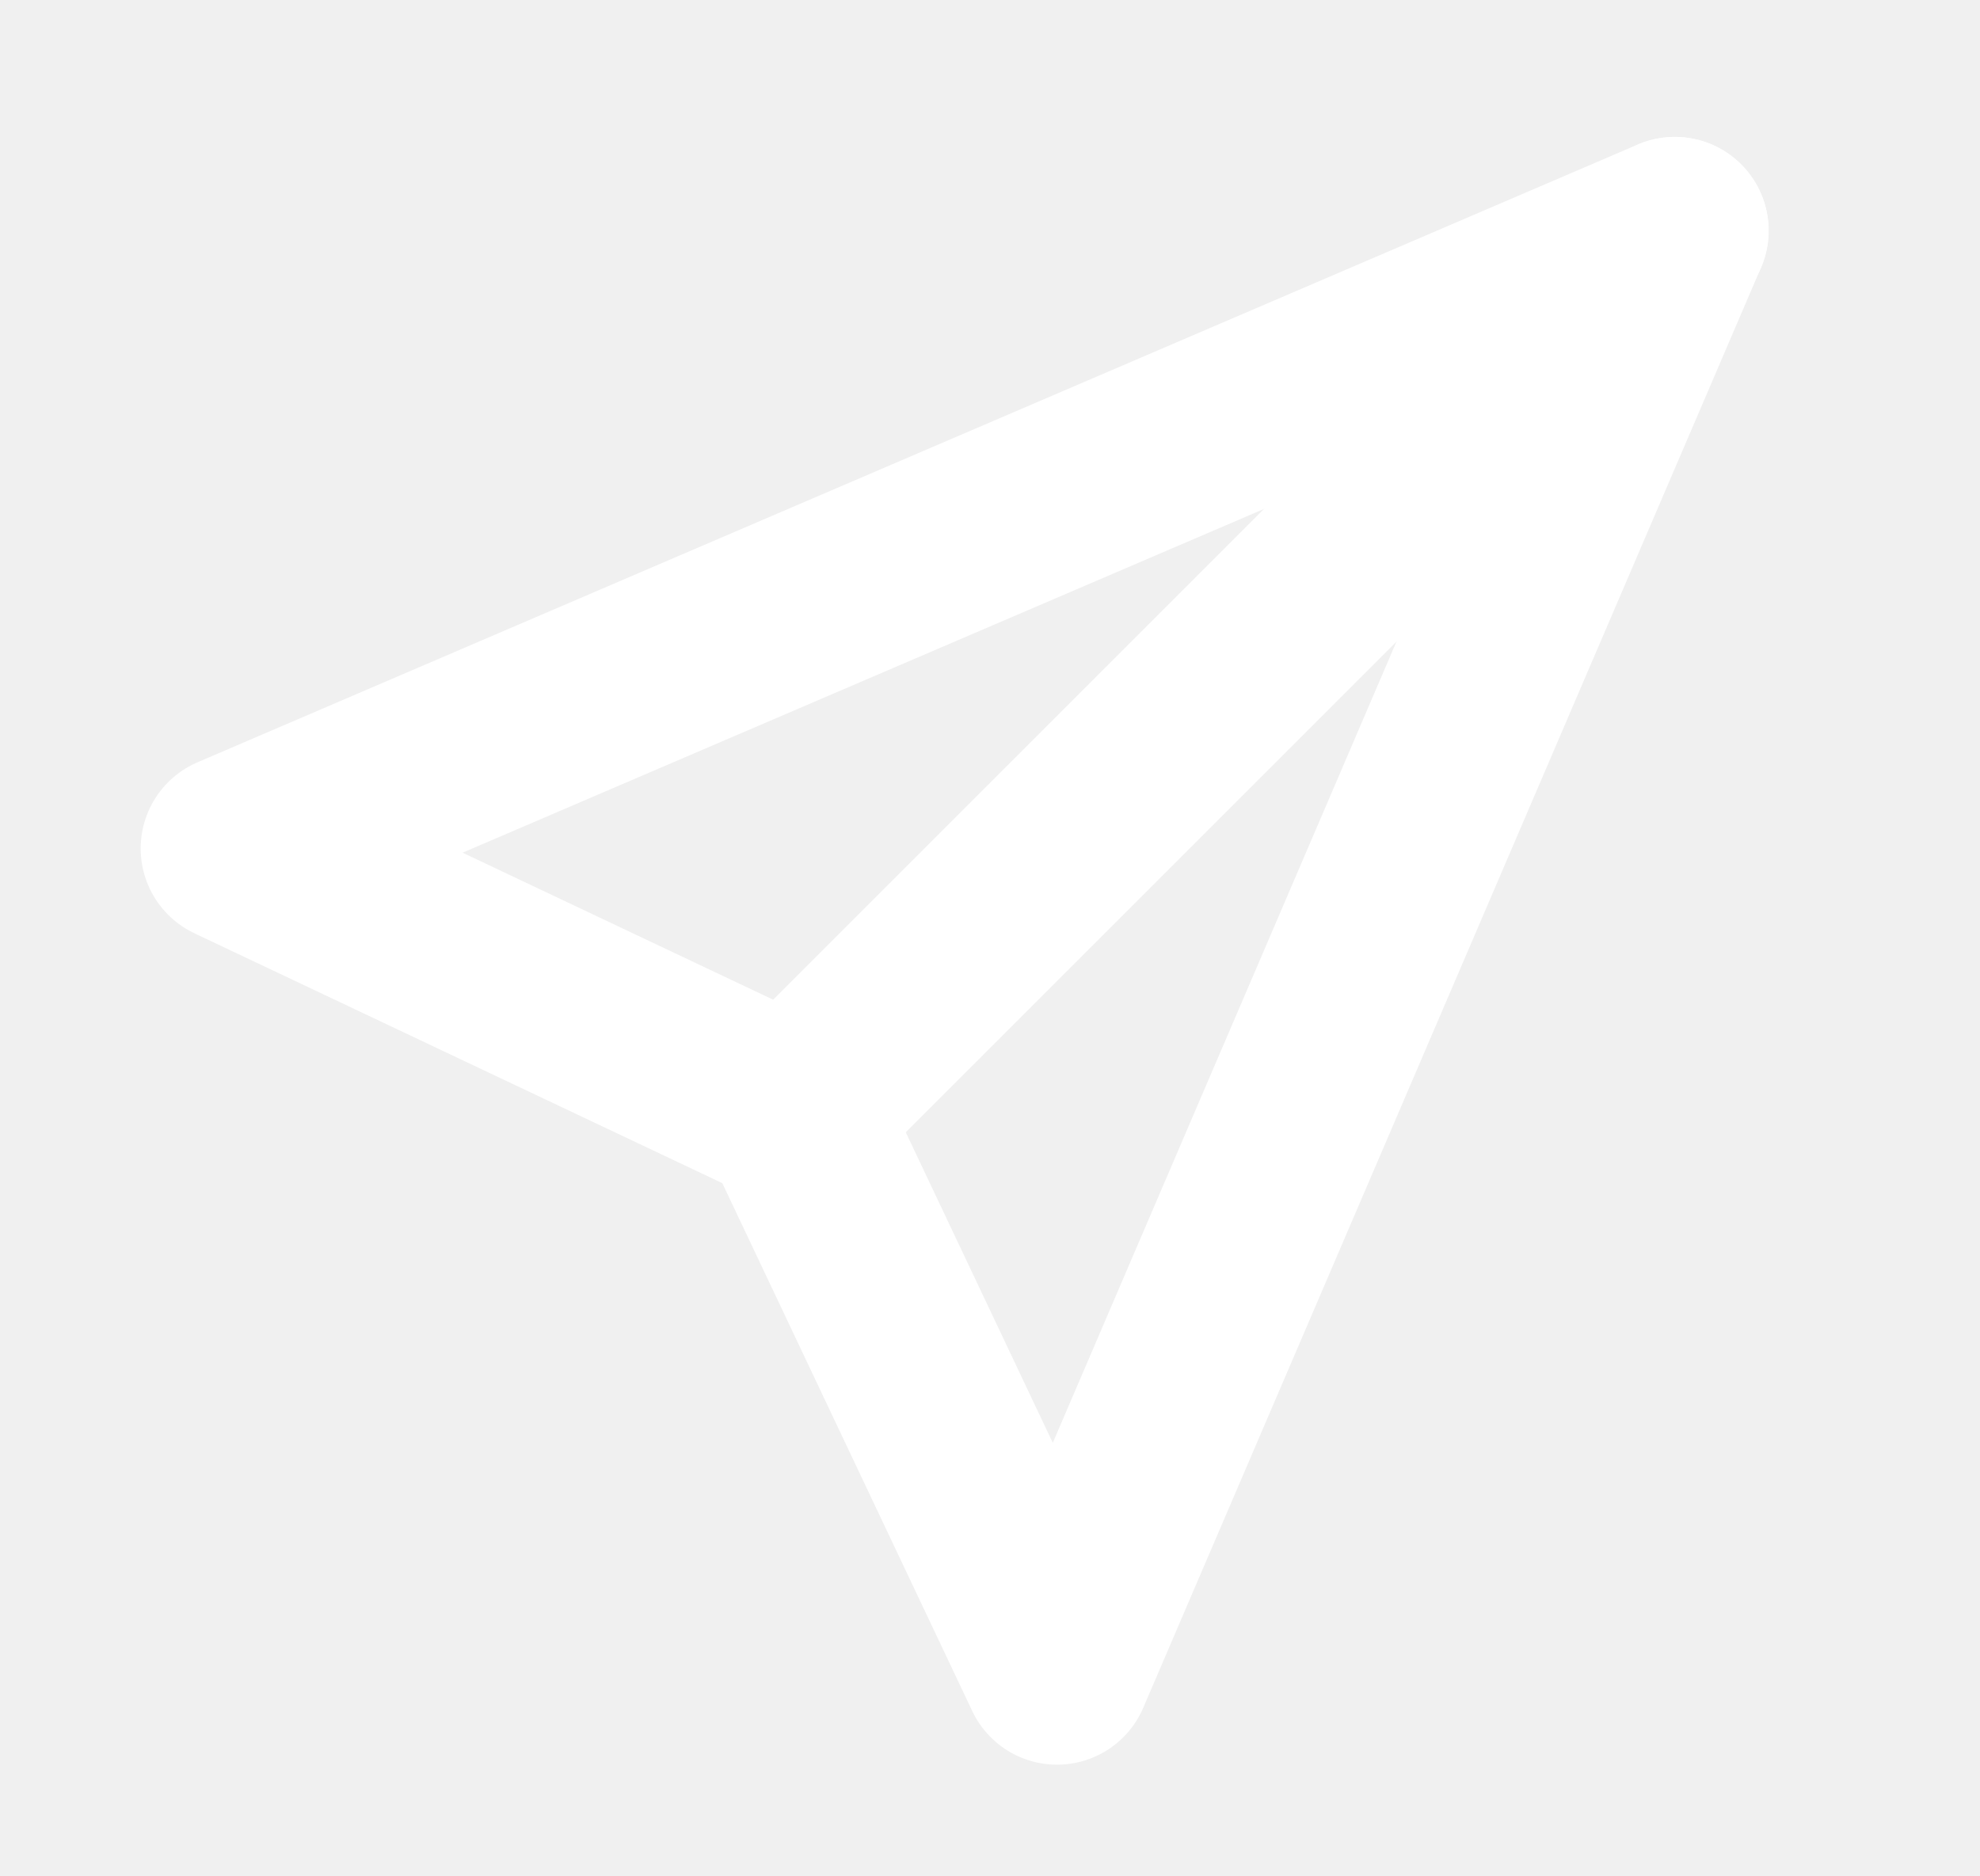
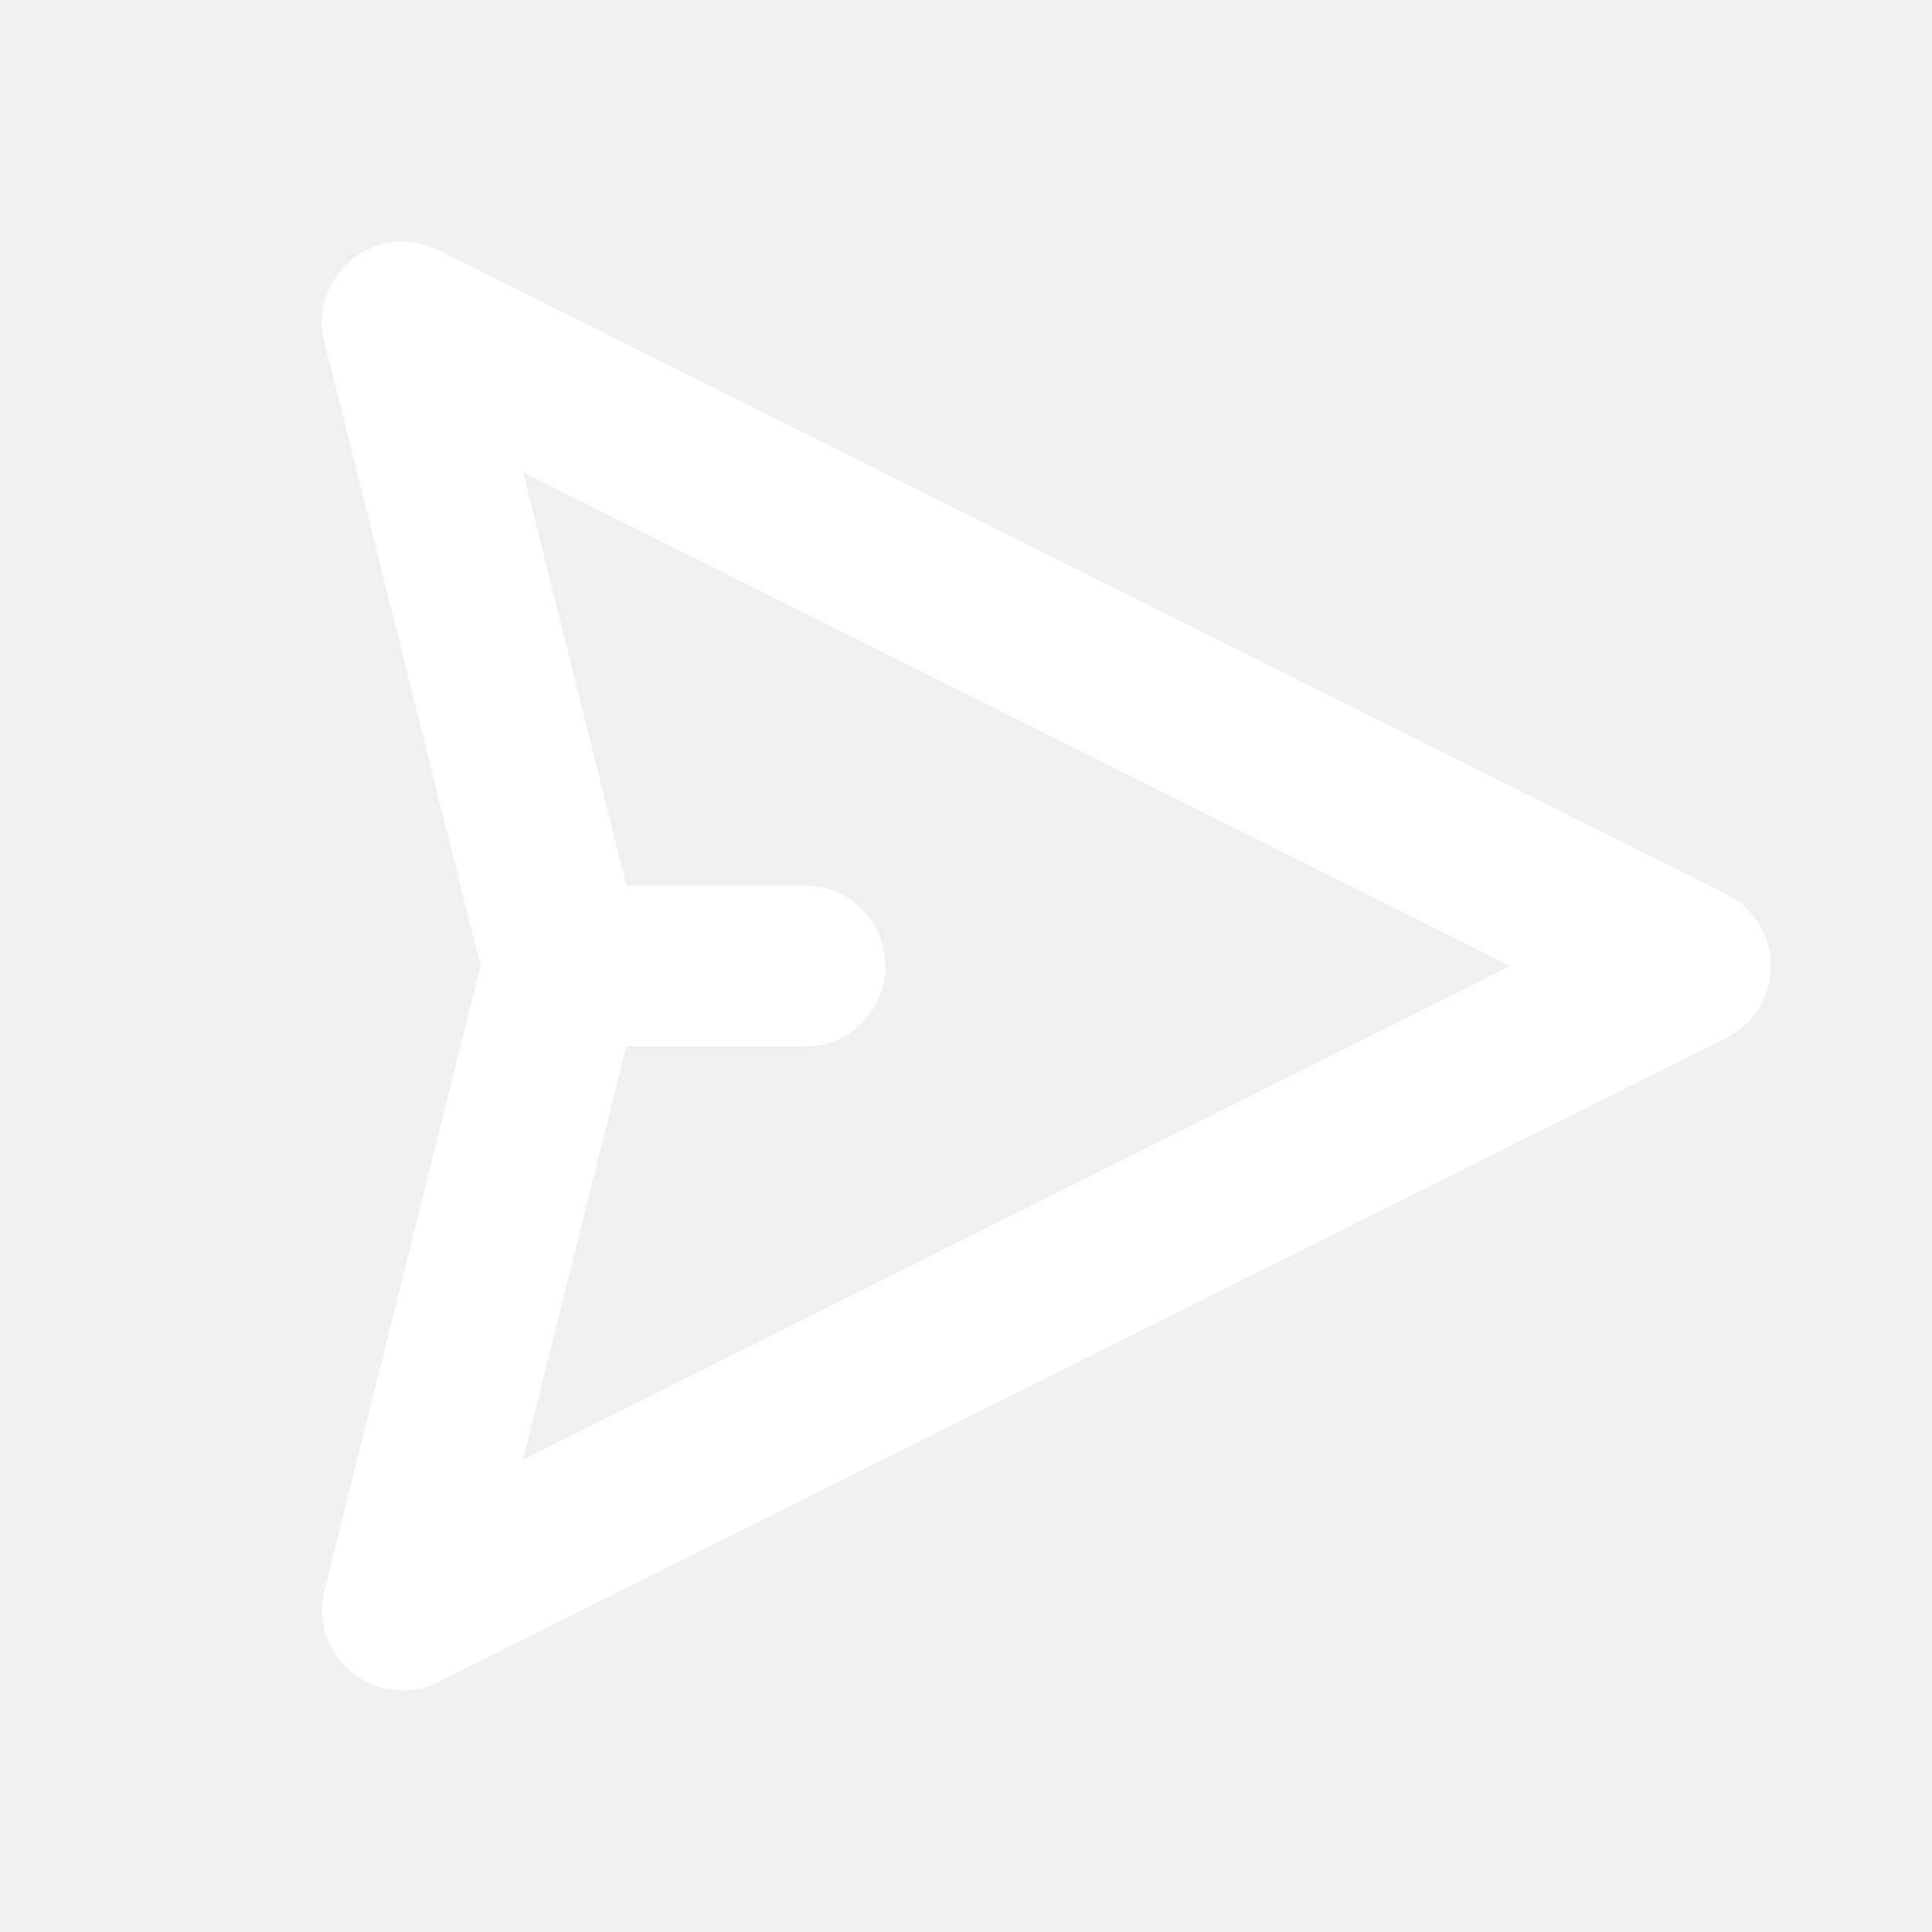
- <svg xmlns="http://www.w3.org/2000/svg" width="19" height="18" viewBox="0 0 19 18" fill="none">
-   <path d="M2.25 8.143L16.071 2.214L10.143 16.036L7.607 10.679L2.25 8.143Z" stroke="#FFFFFF" stroke-width="1.8" stroke-linejoin="round" />
-   <path d="M7.607 10.679L16.072 2.214" stroke="#FFFFFF" stroke-width="1.8" stroke-linecap="round" />
+ <svg xmlns="http://www.w3.org/2000/svg" fill="none" viewBox="0 0 24 24" width="20" height="20">
+   <g transform="translate(1, 0)">
+     <path fill="#FFFFFF" fill-rule="evenodd" clip-rule="evenodd" d="M3.374 3.22a1 1 0 0 1 1.073-.114l16 8a1 1 0 0 1 0 1.788l-16 8a1 1 0 0 1-1.417-1.136L4.97 12 3.03 4.243a1 1 0 0 1 .344-1.023ZM6.781 13l-1.284 5.133L17.764 12 5.497 5.867 6.781 11H9a1 1 0 1 1 0 2H6.78Z" />
+   </g>
</svg>
